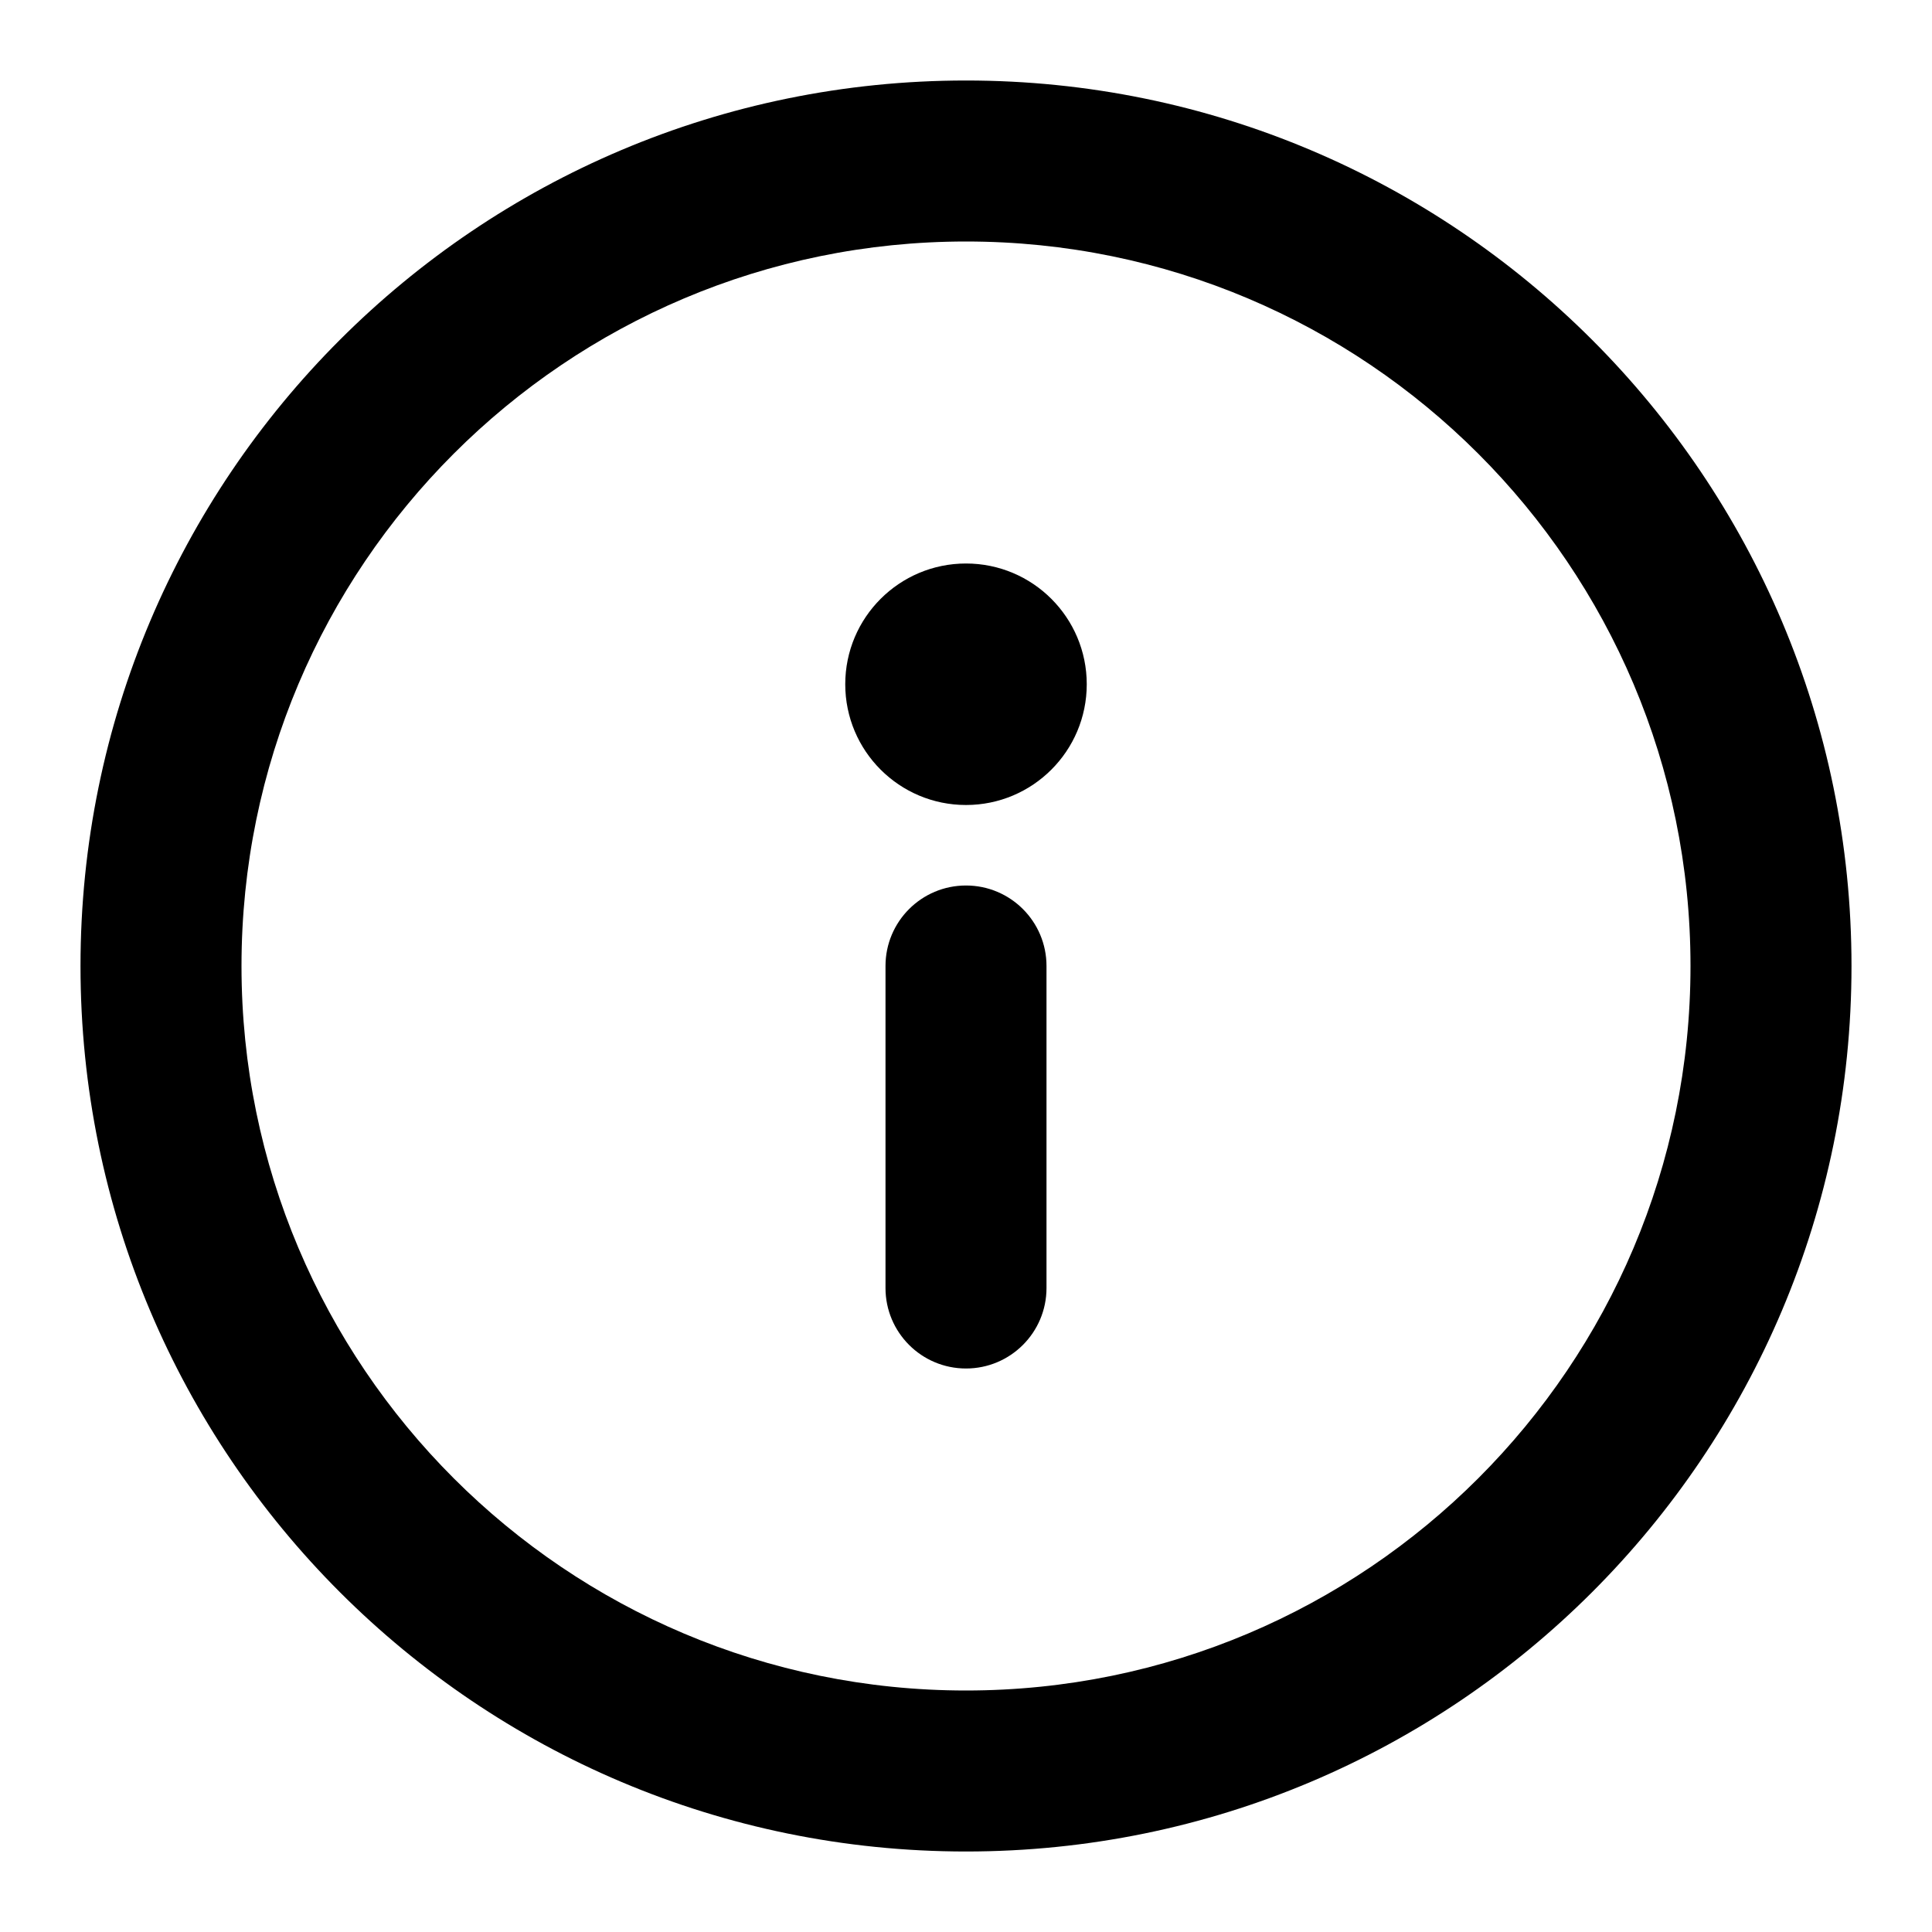
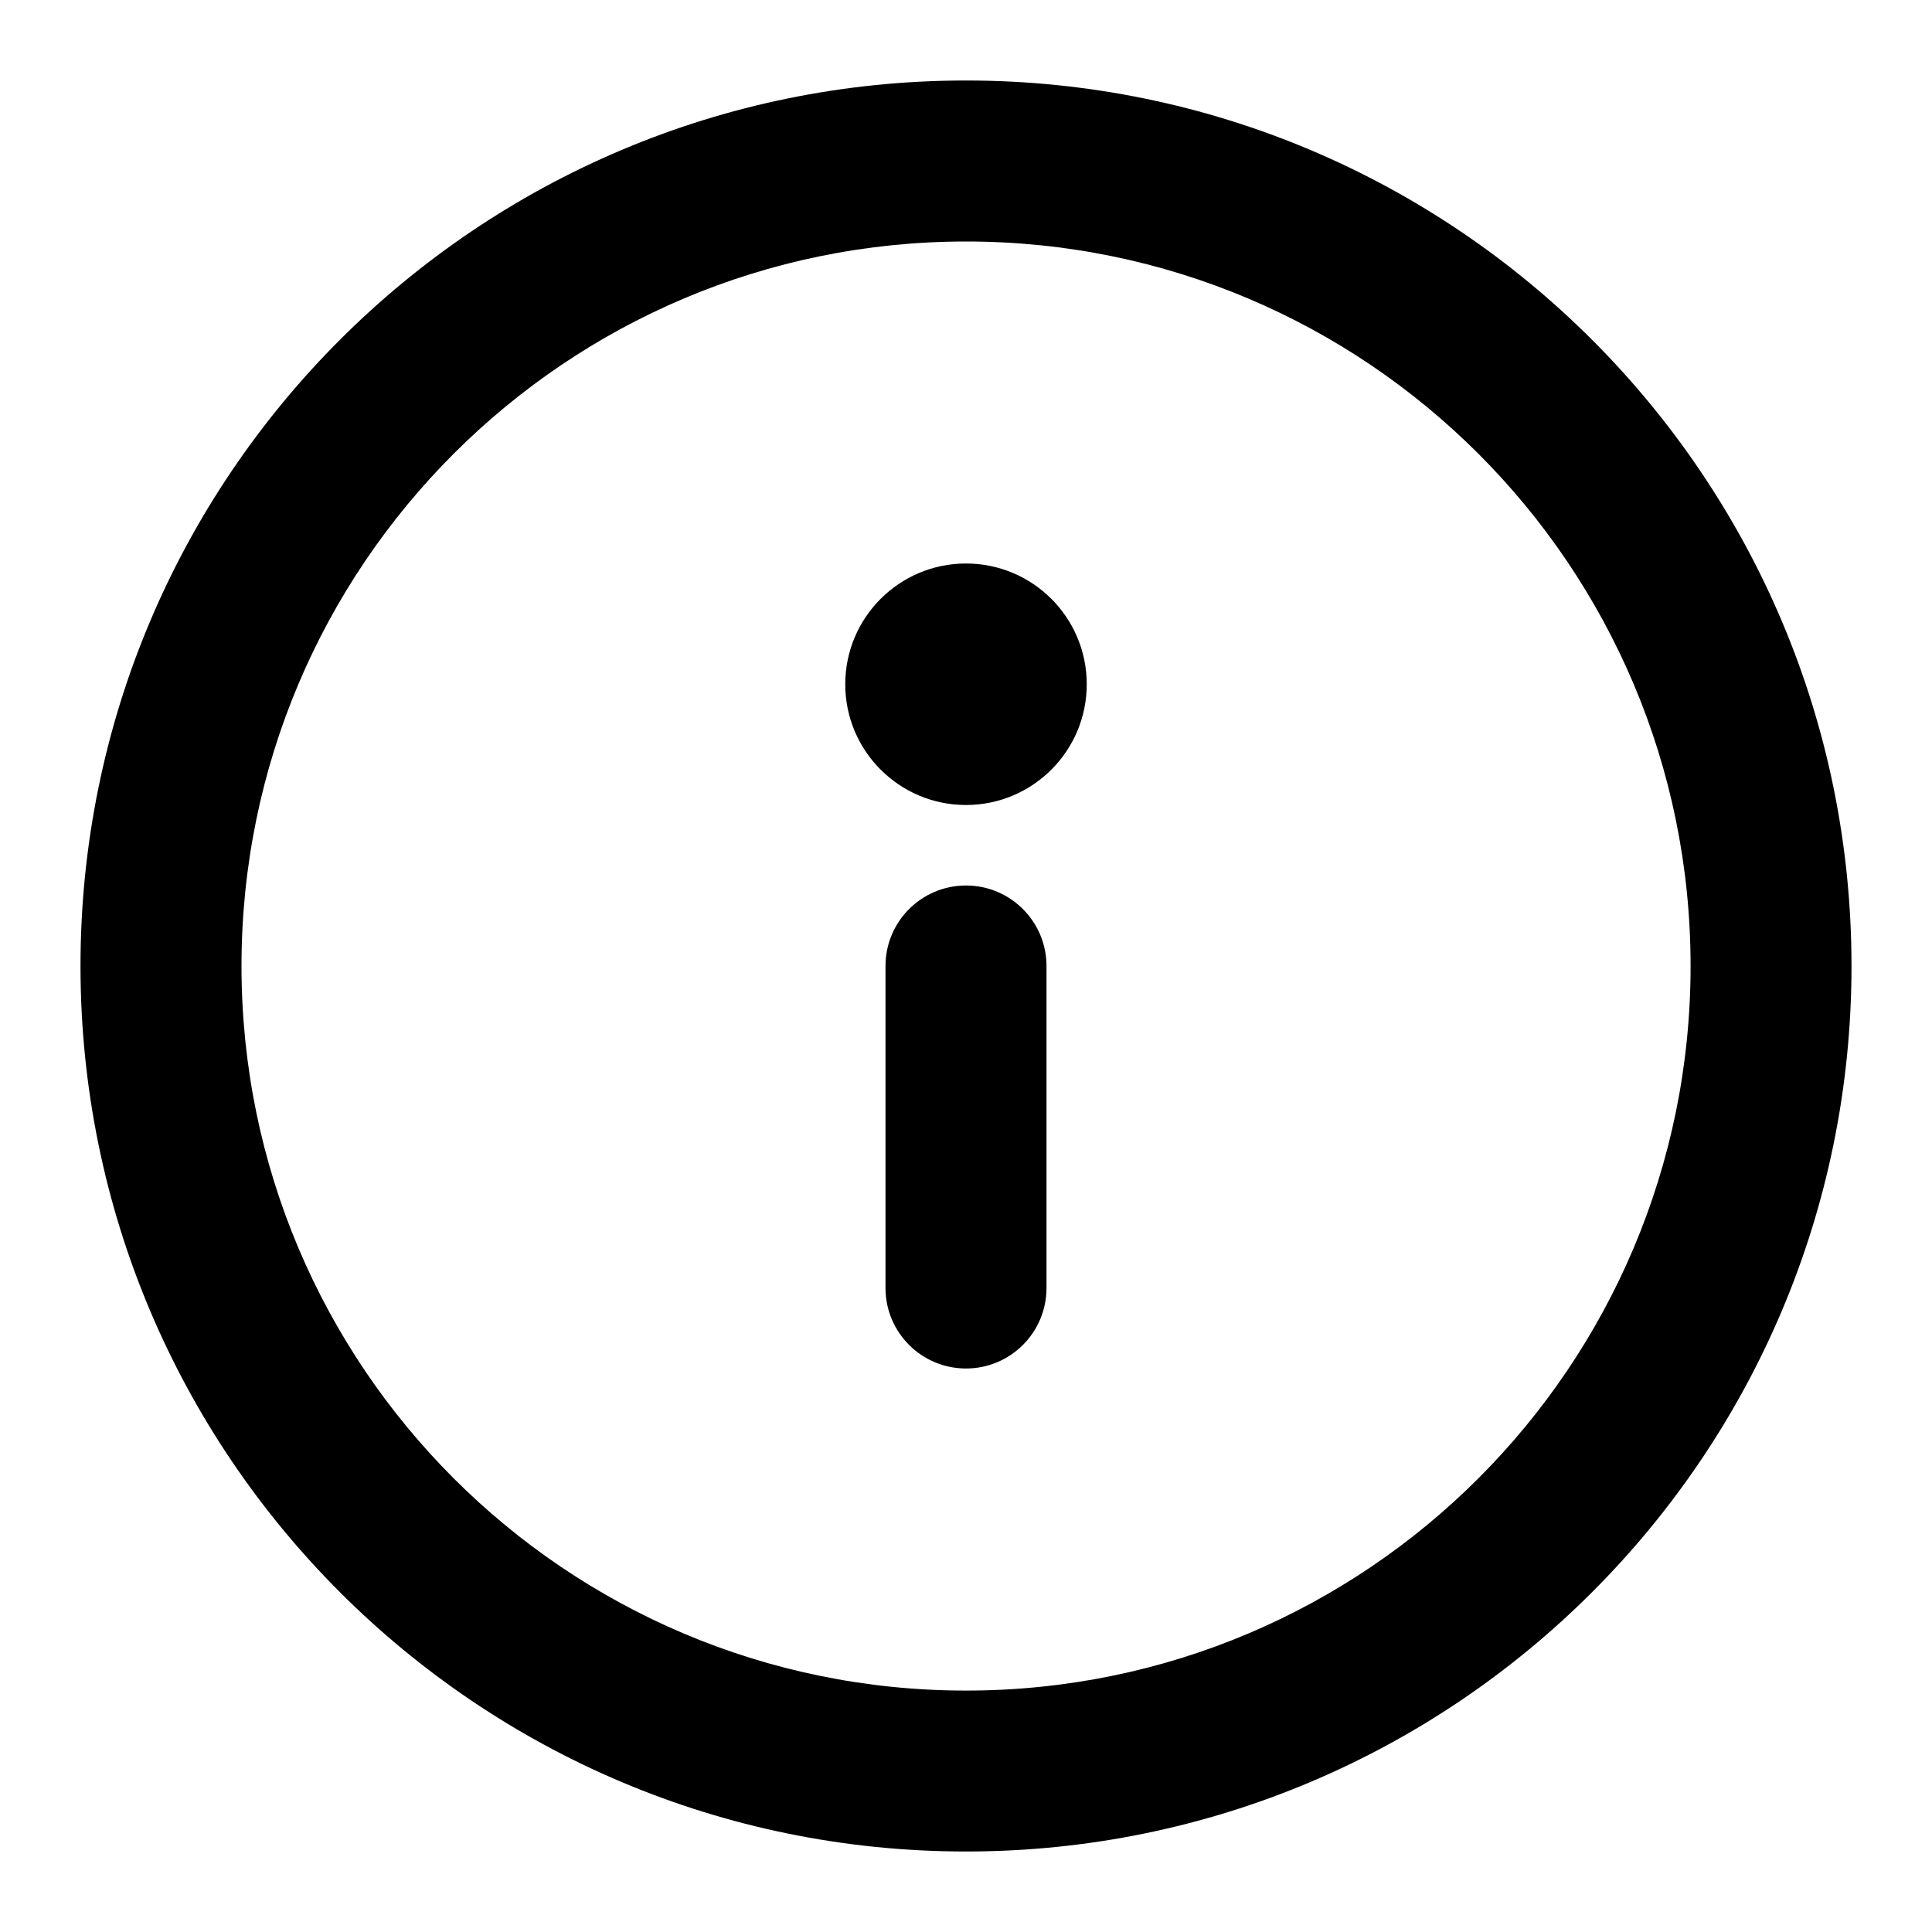
<svg xmlns="http://www.w3.org/2000/svg" width="24" height="24" viewBox="0 0 24 24">
-   <g fill="none" fill-rule="evenodd">
-     <g fill="currentColor" fill-rule="nonzero">
-       <g transform="translate(1, 1)">
-         <path d="M11 0c6.075 0 11 4.925 11 11s-4.925 11-11 11S0 17.075 0 11 4.925 0 11 0zm0 2c-4.97 0-9 4.03-9 9s4.03 9 9 9 9-4.03 9-9-4.03-9-9-9z" />
-         <rect width="2" height="6" x="10" y="10" rx="1" />
-         <circle cx="11" cy="7.5" r="1.5" />
-       </g>
-     </g>
+   <g transform="translate(1 1)" fill="currentColor" fill-rule="nonzero">
+     <path d="M11 0c6.075 0 11 4.925 11 11s-4.925 11-11 11S0 17.075 0 11 4.925 0 11 0zm0 2a9 9 0 1 0 .001 18.001A9 9 0 0 0 11 2z" />
+     <rect x="10" y="10" width="2" height="6" rx="1" />
+     <circle cx="11" cy="7.5" r="1.5" />
  </g>
</svg>
